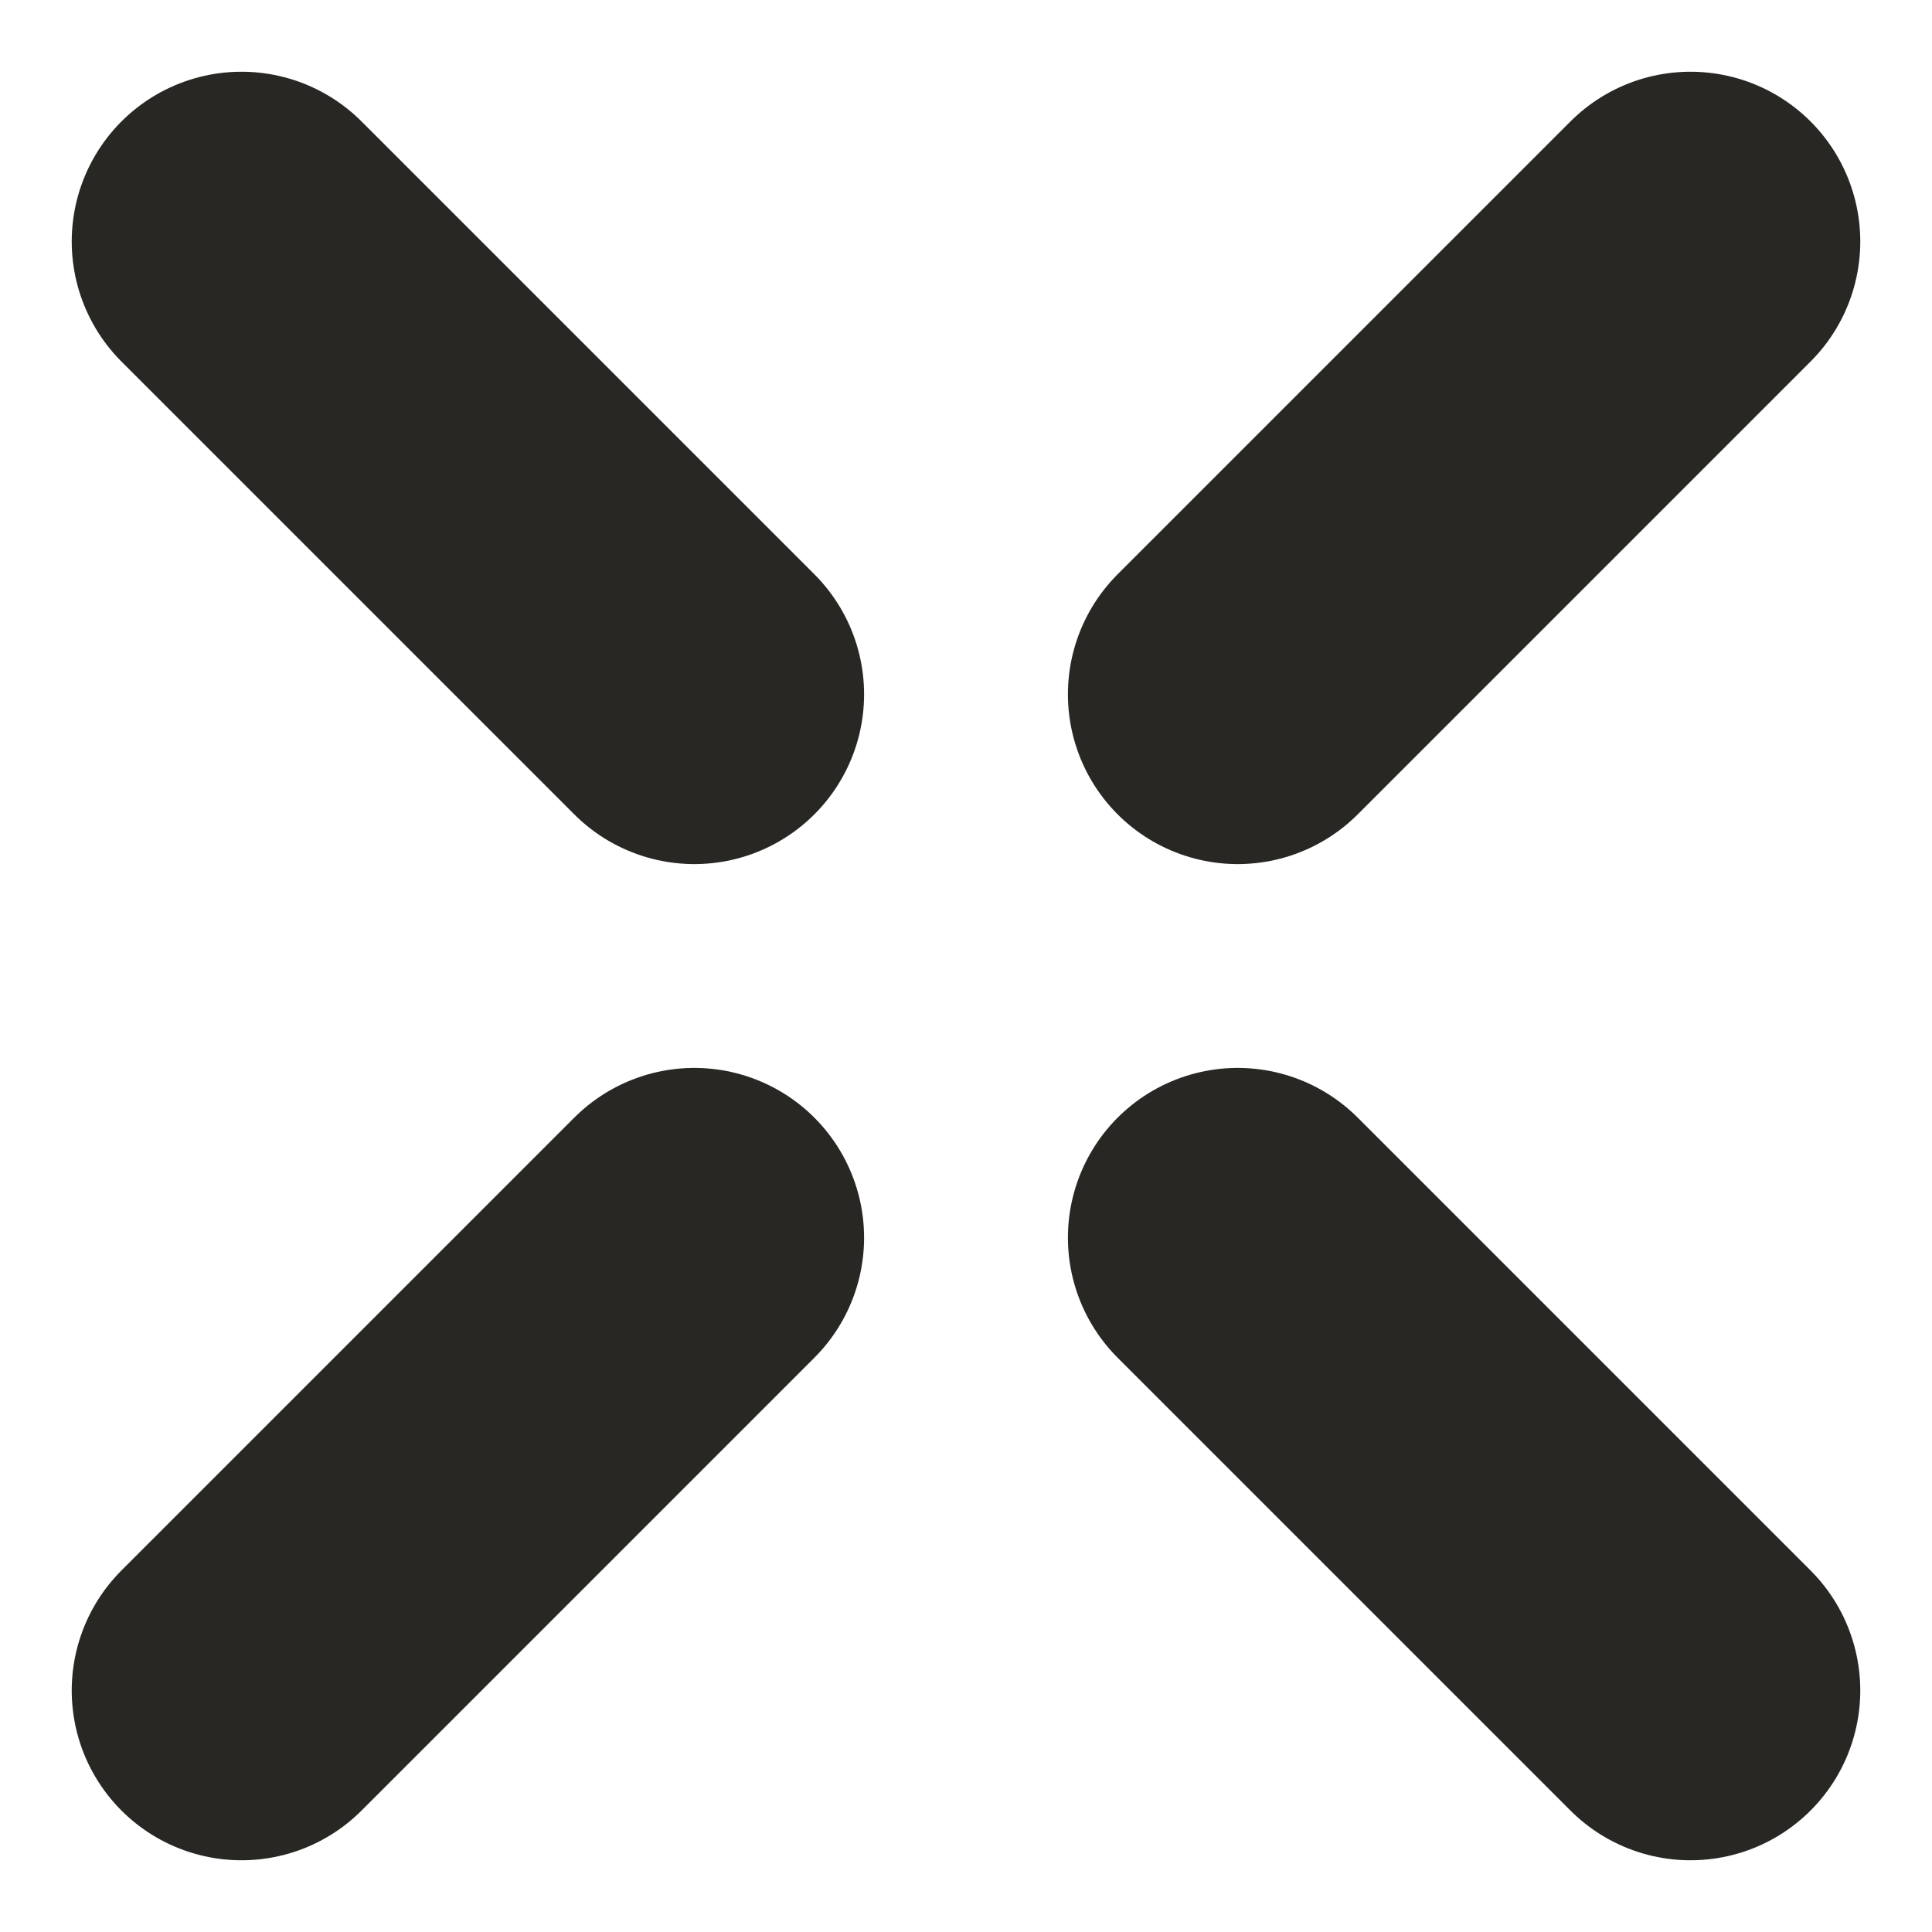
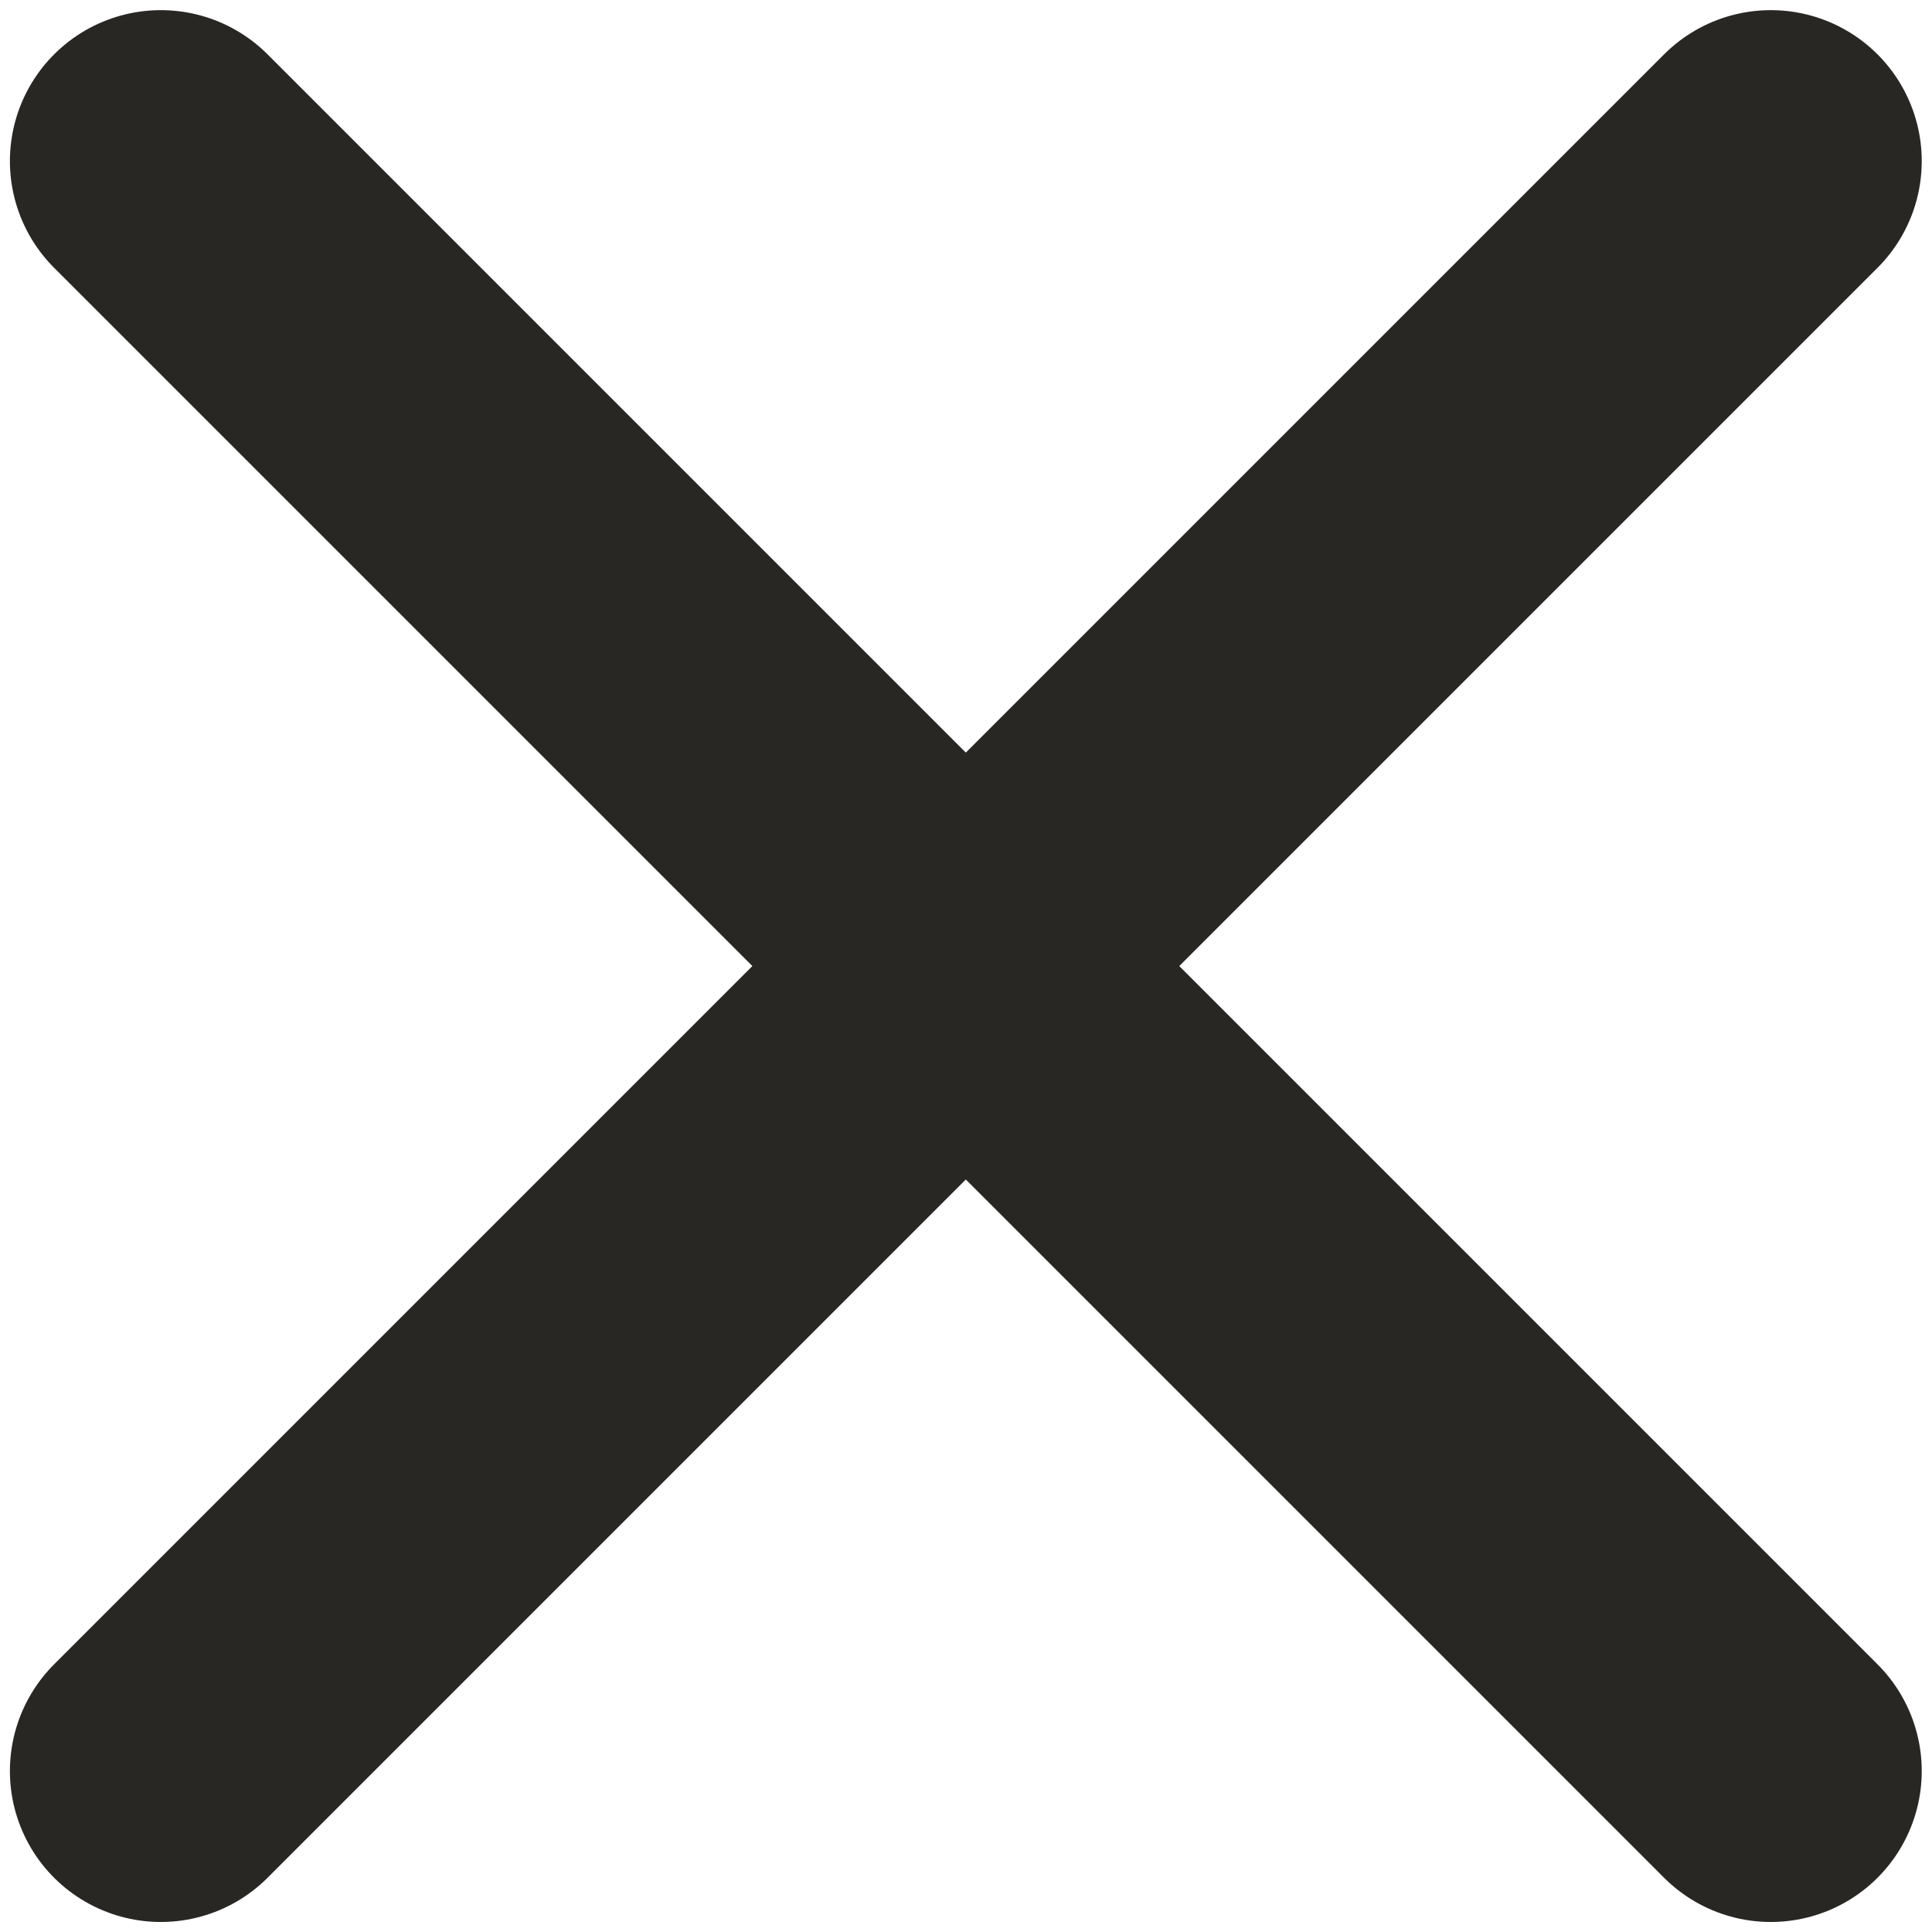
<svg xmlns="http://www.w3.org/2000/svg" width="16" height="16" viewBox="0 0 16 16" fill="none">
-   <path d="M14 2L10.25 5.75" stroke="#282724" stroke-width="2.812" stroke-linecap="round" />
-   <path d="M2 14L5.75 10.25" stroke="#282724" stroke-width="2.812" stroke-linecap="round" />
-   <path d="M2 2L5.75 5.75" stroke="#282724" stroke-width="2.812" stroke-linecap="round" />
-   <path d="M14 14L10.25 10.25" stroke="#282724" stroke-width="2.812" stroke-linecap="round" />
+   <path d="M14.665 1.334L1.332 14.667M1.332 1.334L14.665 14.667" stroke="#282724" stroke-width="2.5" stroke-linecap="round" stroke-linejoin="round" />
</svg>
